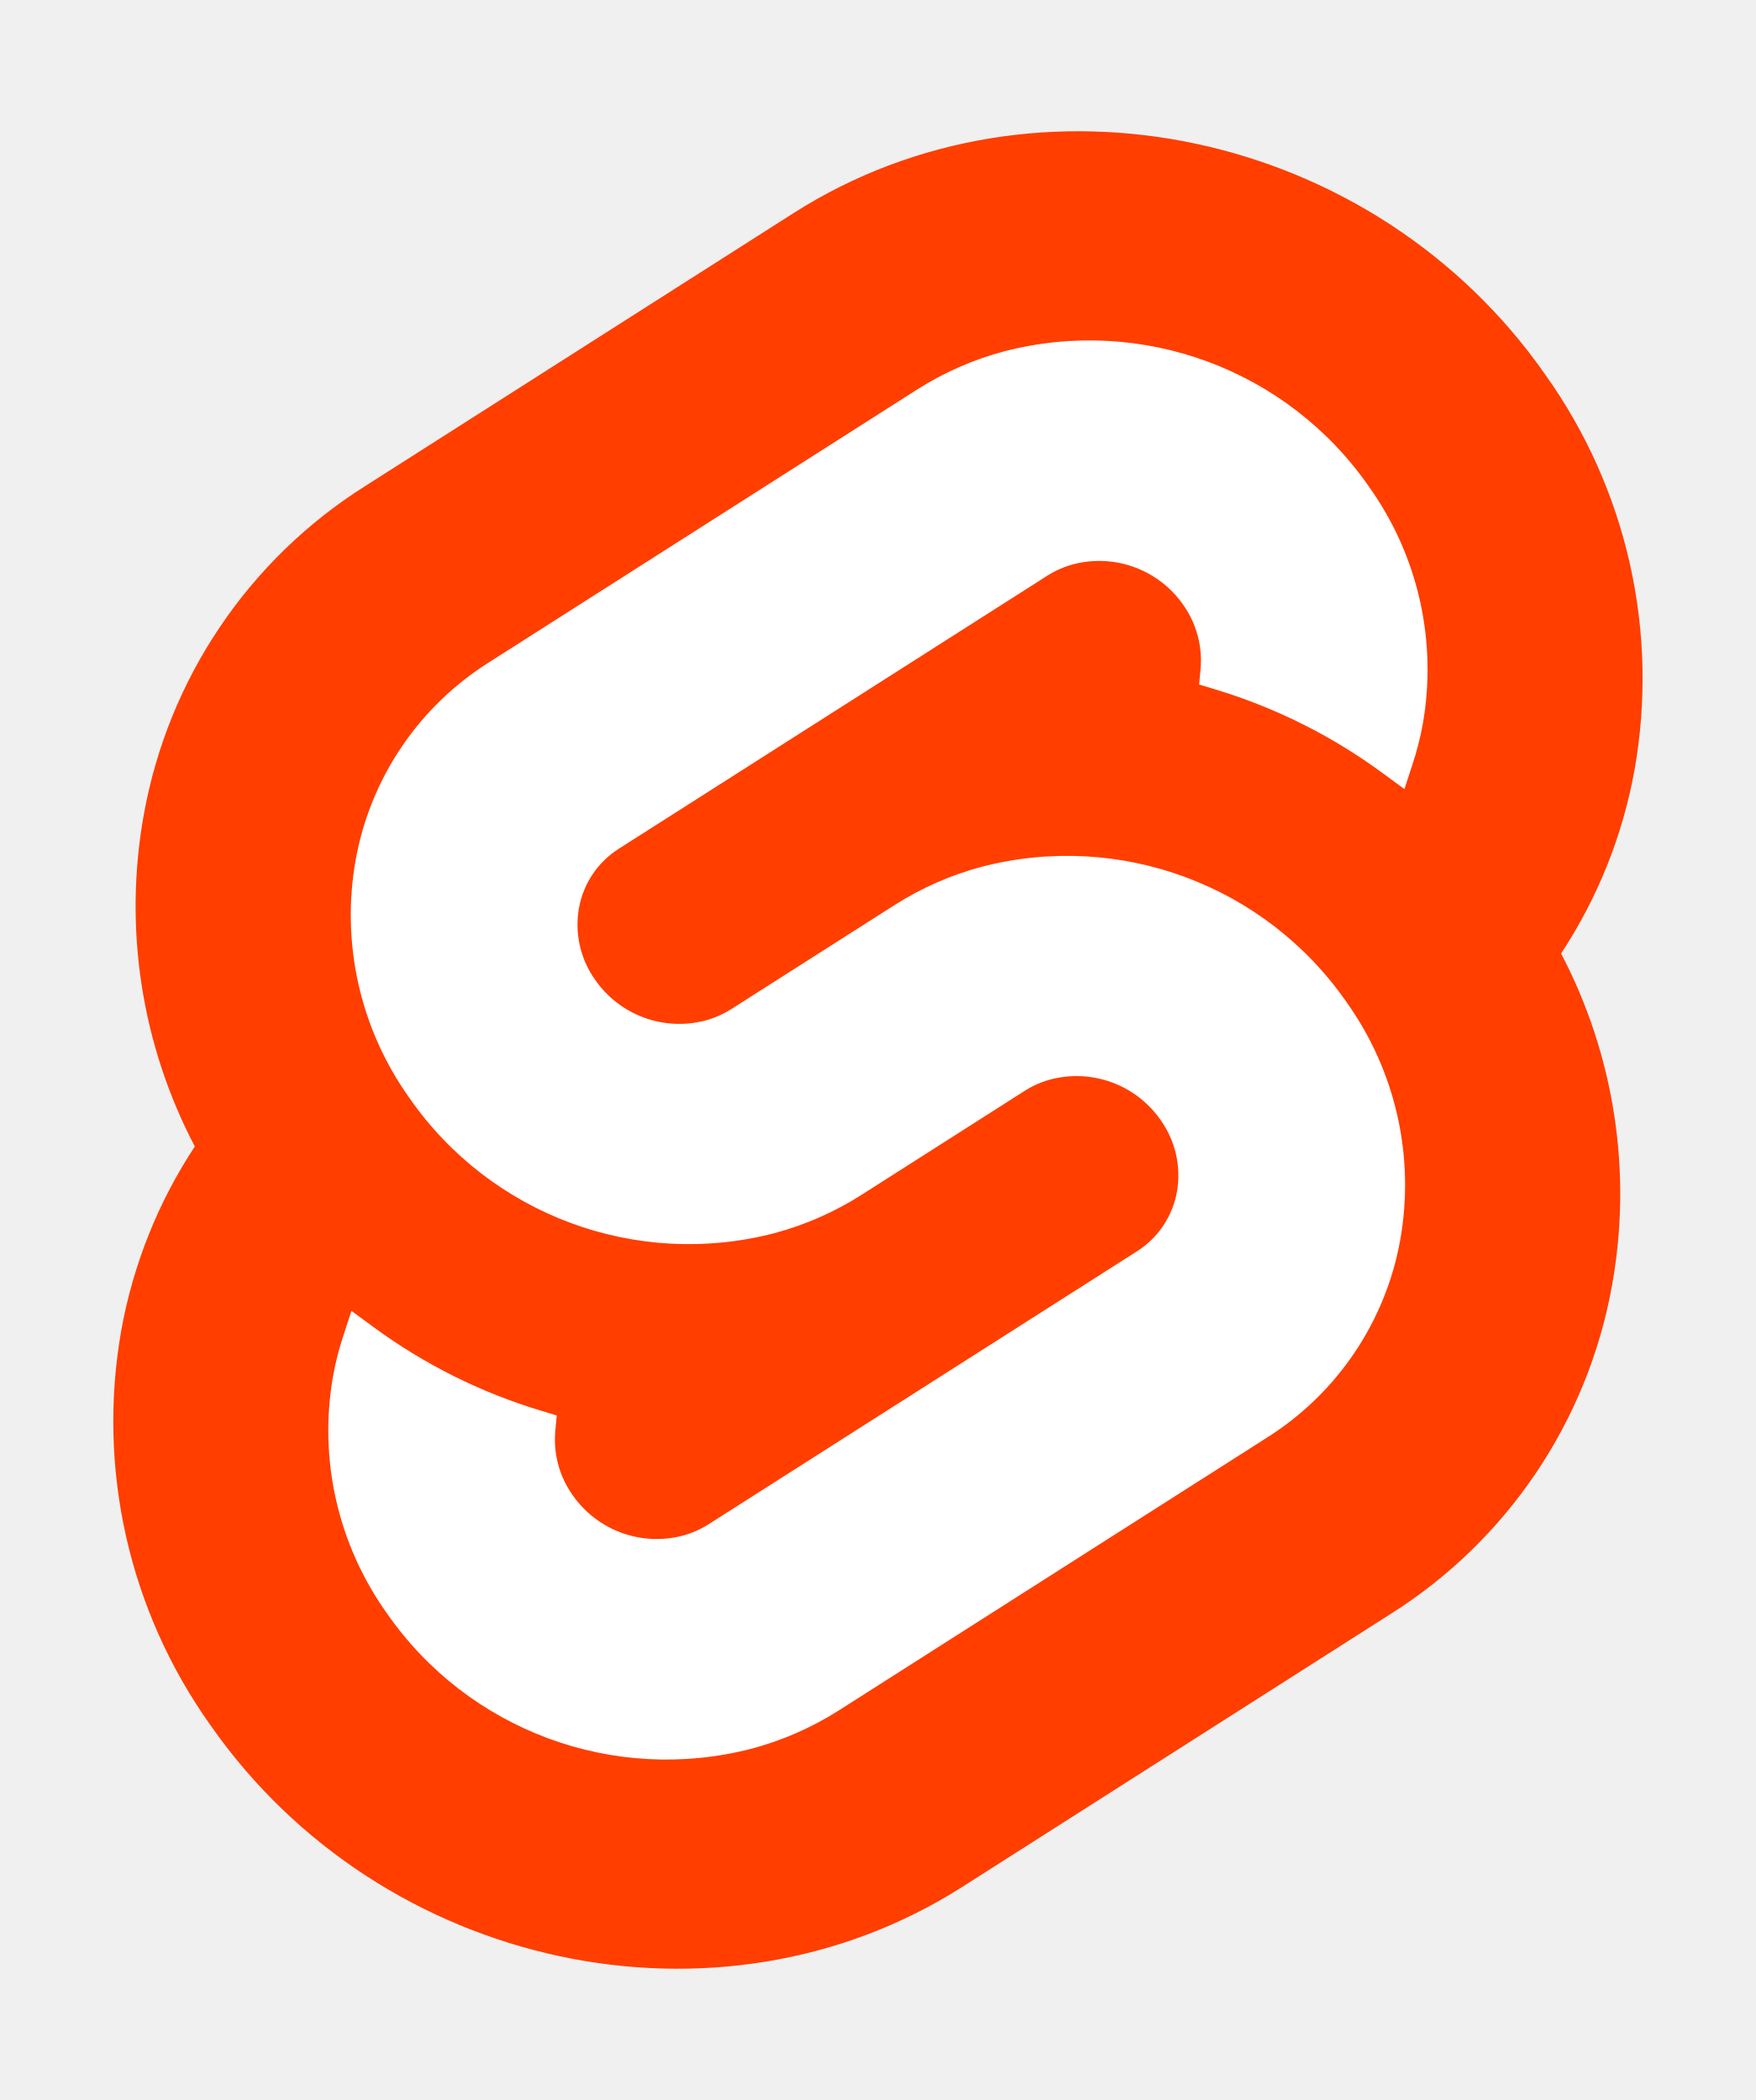
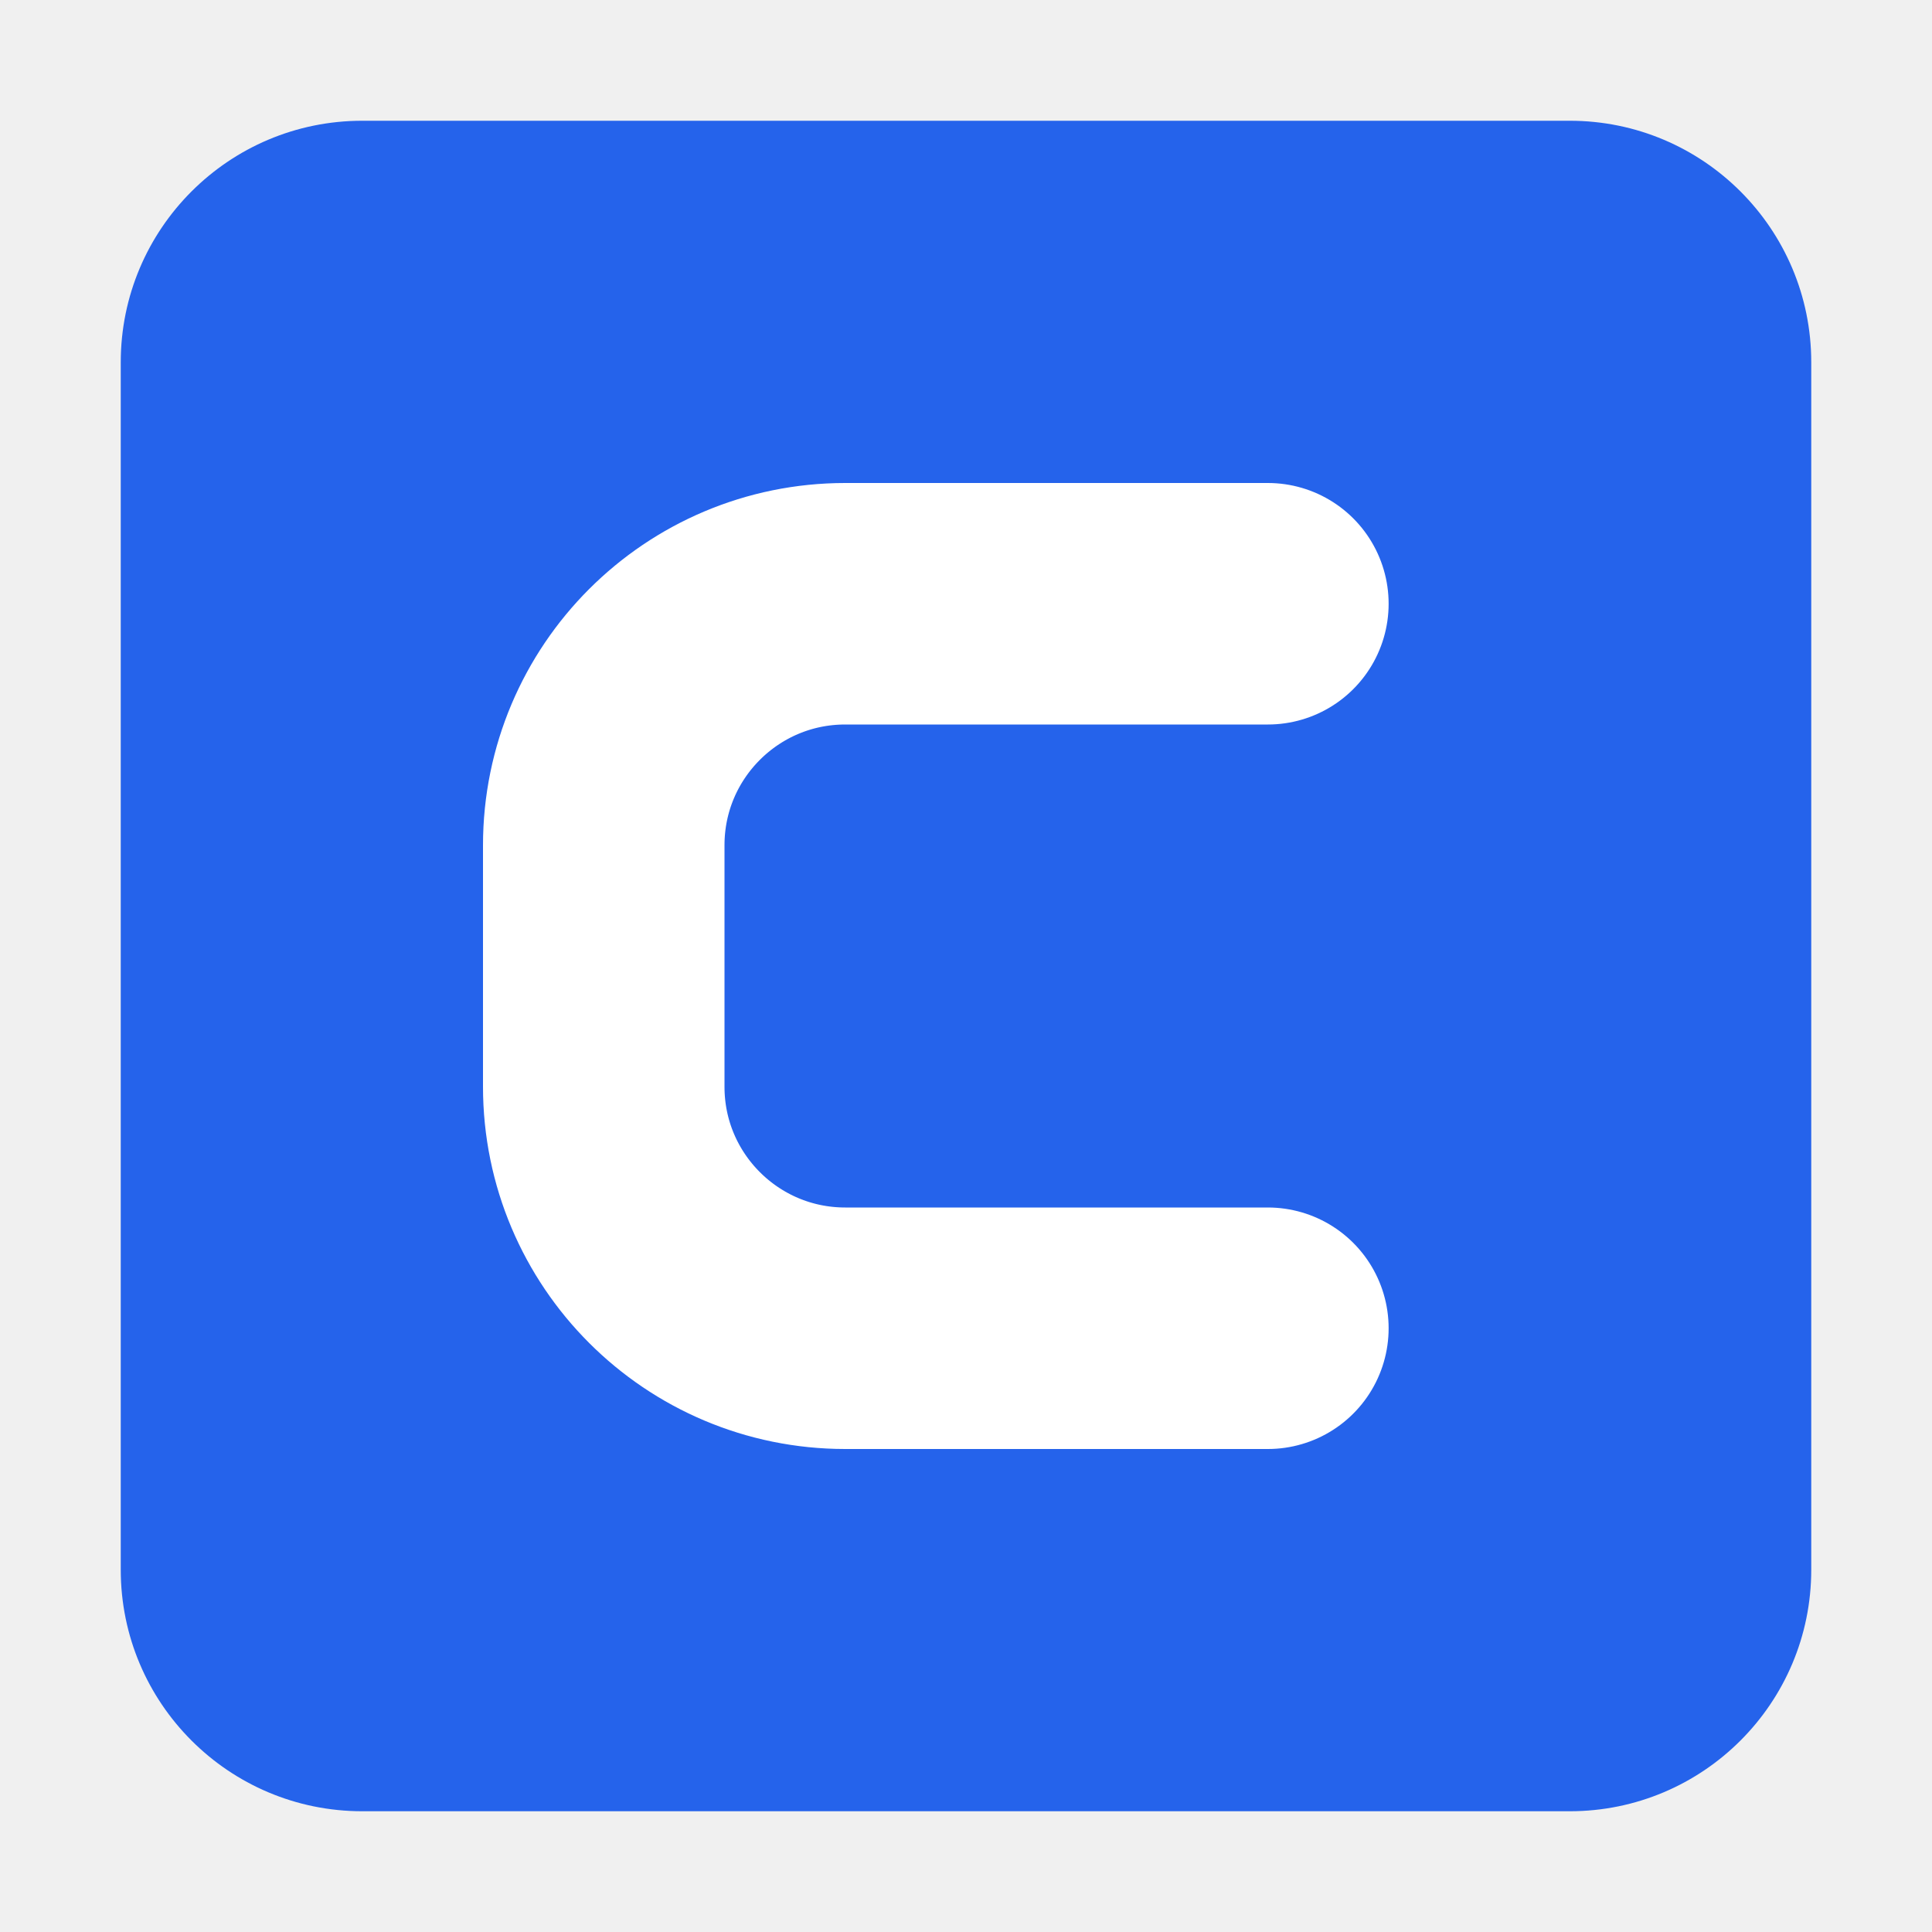
- <svg xmlns="http://www.w3.org/2000/svg" width="107" height="128" viewBox="0 0 107 128">
-   <path d="M94.157 22.819c-10.4-14.885-30.94-19.297-45.792-9.835L22.282 29.608A29.92 29.92 0 0 0 8.764 49.65a31.5 31.5 0 0 0 3.108 20.231 30 30 0 0 0-4.477 11.183 31.9 31.9 0 0 0 5.448 24.116c10.402 14.887 30.942 19.297 45.791 9.835l26.083-16.624A29.92 29.92 0 0 0 98.235 78.35a31.53 31.53 0 0 0-3.105-20.232 30 30 0 0 0 4.474-11.182 31.88 31.88 0 0 0-5.447-24.116" style="fill:#ff3e00" />
-   <path d="M45.817 106.582a20.72 20.72 0 0 1-22.237-8.243 19.17 19.17 0 0 1-3.277-14.503 18 18 0 0 1 .624-2.435l.49-1.498 1.337.981a33.6 33.6 0 0 0 10.203 5.098l.97.294-.09.968a5.85 5.85 0 0 0 1.052 3.878 6.24 6.24 0 0 0 6.695 2.485 5.8 5.8 0 0 0 1.603-.704L69.27 76.28a5.43 5.43 0 0 0 2.45-3.631 5.8 5.8 0 0 0-.987-4.371 6.24 6.24 0 0 0-6.698-2.487 5.7 5.7 0 0 0-1.6.704l-9.953 6.345a19 19 0 0 1-5.296 2.326 20.72 20.72 0 0 1-22.237-8.243 19.17 19.17 0 0 1-3.277-14.502 17.99 17.99 0 0 1 8.13-12.052l26.081-16.623a19 19 0 0 1 5.3-2.329 20.72 20.72 0 0 1 22.237 8.243 19.17 19.17 0 0 1 3.277 14.503 18 18 0 0 1-.624 2.435l-.49 1.498-1.337-.98a33.6 33.6 0 0 0-10.203-5.1l-.97-.294.09-.968a5.86 5.86 0 0 0-1.052-3.878 6.24 6.24 0 0 0-6.696-2.485 5.8 5.8 0 0 0-1.602.704L37.73 51.72a5.42 5.42 0 0 0-2.449 3.63 5.79 5.79 0 0 0 .986 4.372 6.24 6.24 0 0 0 6.698 2.486 5.8 5.8 0 0 0 1.602-.704l9.952-6.342a19 19 0 0 1 5.295-2.328 20.72 20.72 0 0 1 22.237 8.242 19.17 19.17 0 0 1 3.277 14.503 18 18 0 0 1-8.13 12.053l-26.081 16.622a19 19 0 0 1-5.3 2.328" style="fill:#fff" />
+ <svg xmlns="http://www.w3.org/2000/svg" width="512" height="512" viewBox="0 0 512 512">
+   <rect x="32" y="32" width="448" height="448" rx="64" fill="#2563eb" />
+   <path d="M336 160 H224 C188.65 160 160 188.65 160 224 V288 C160 323.35 188.65 352 224 352 H336" stroke="white" stroke-width="64" stroke-linecap="round" fill="none" />
</svg>
